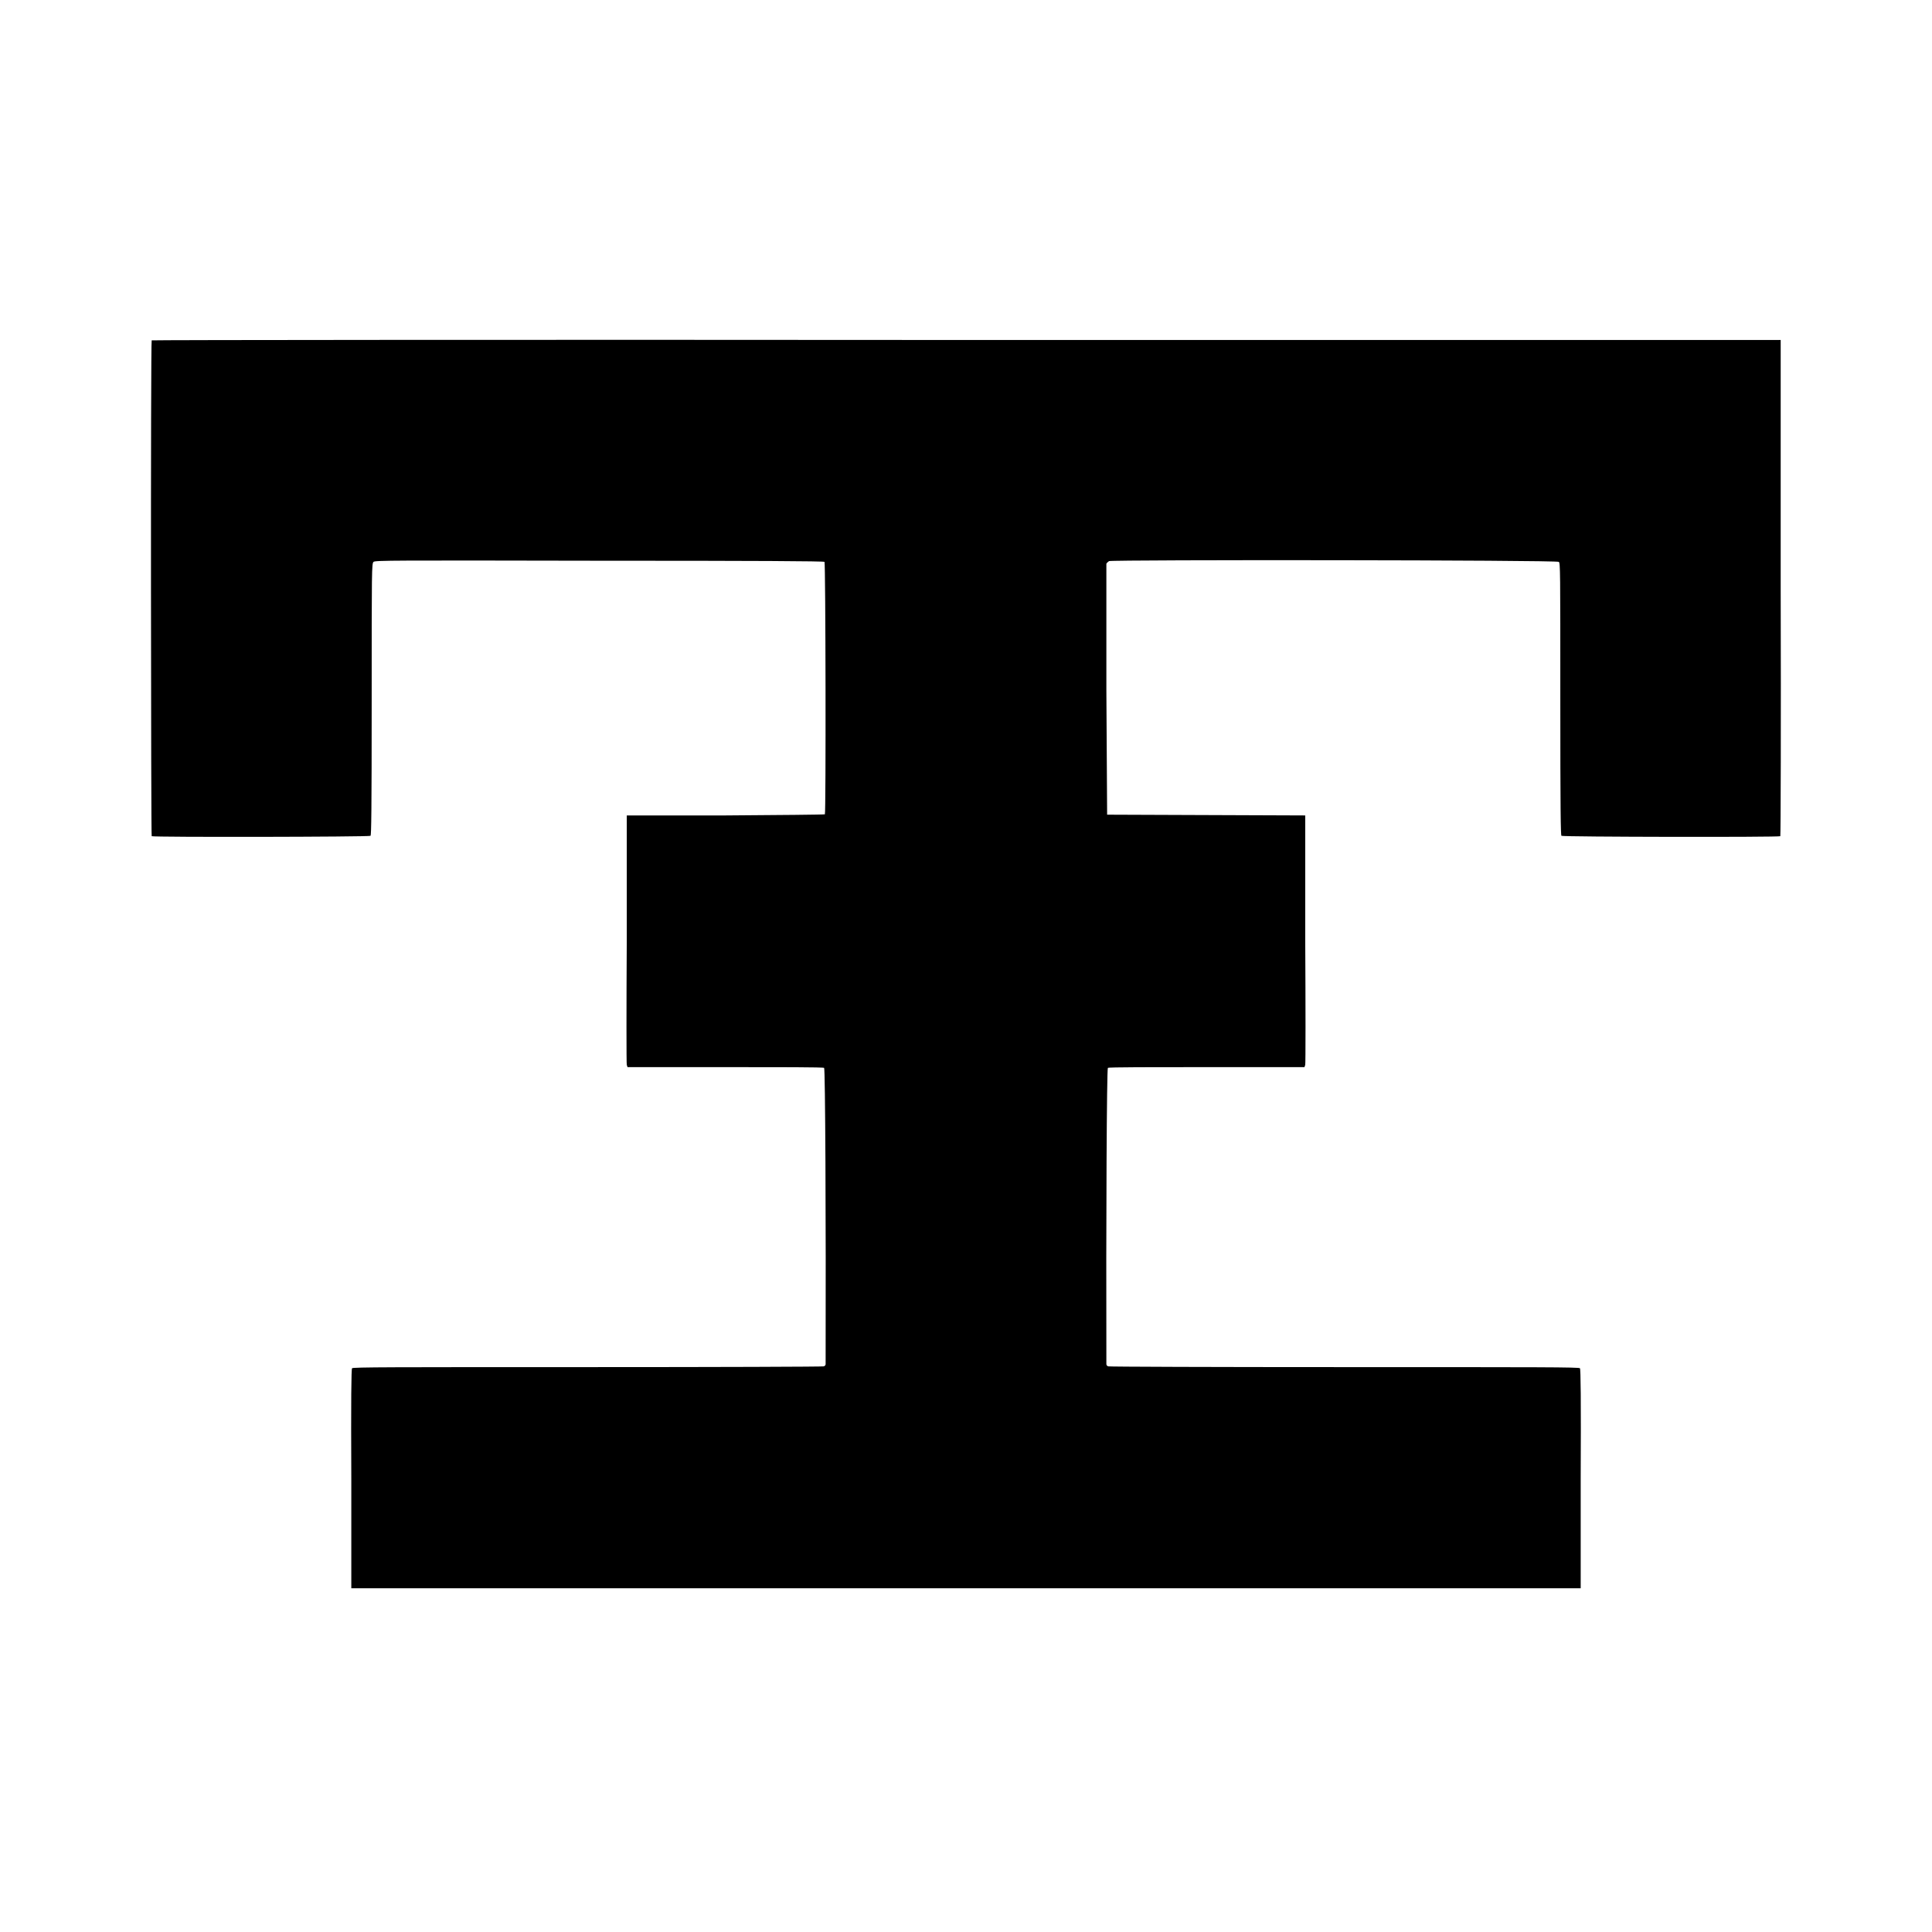
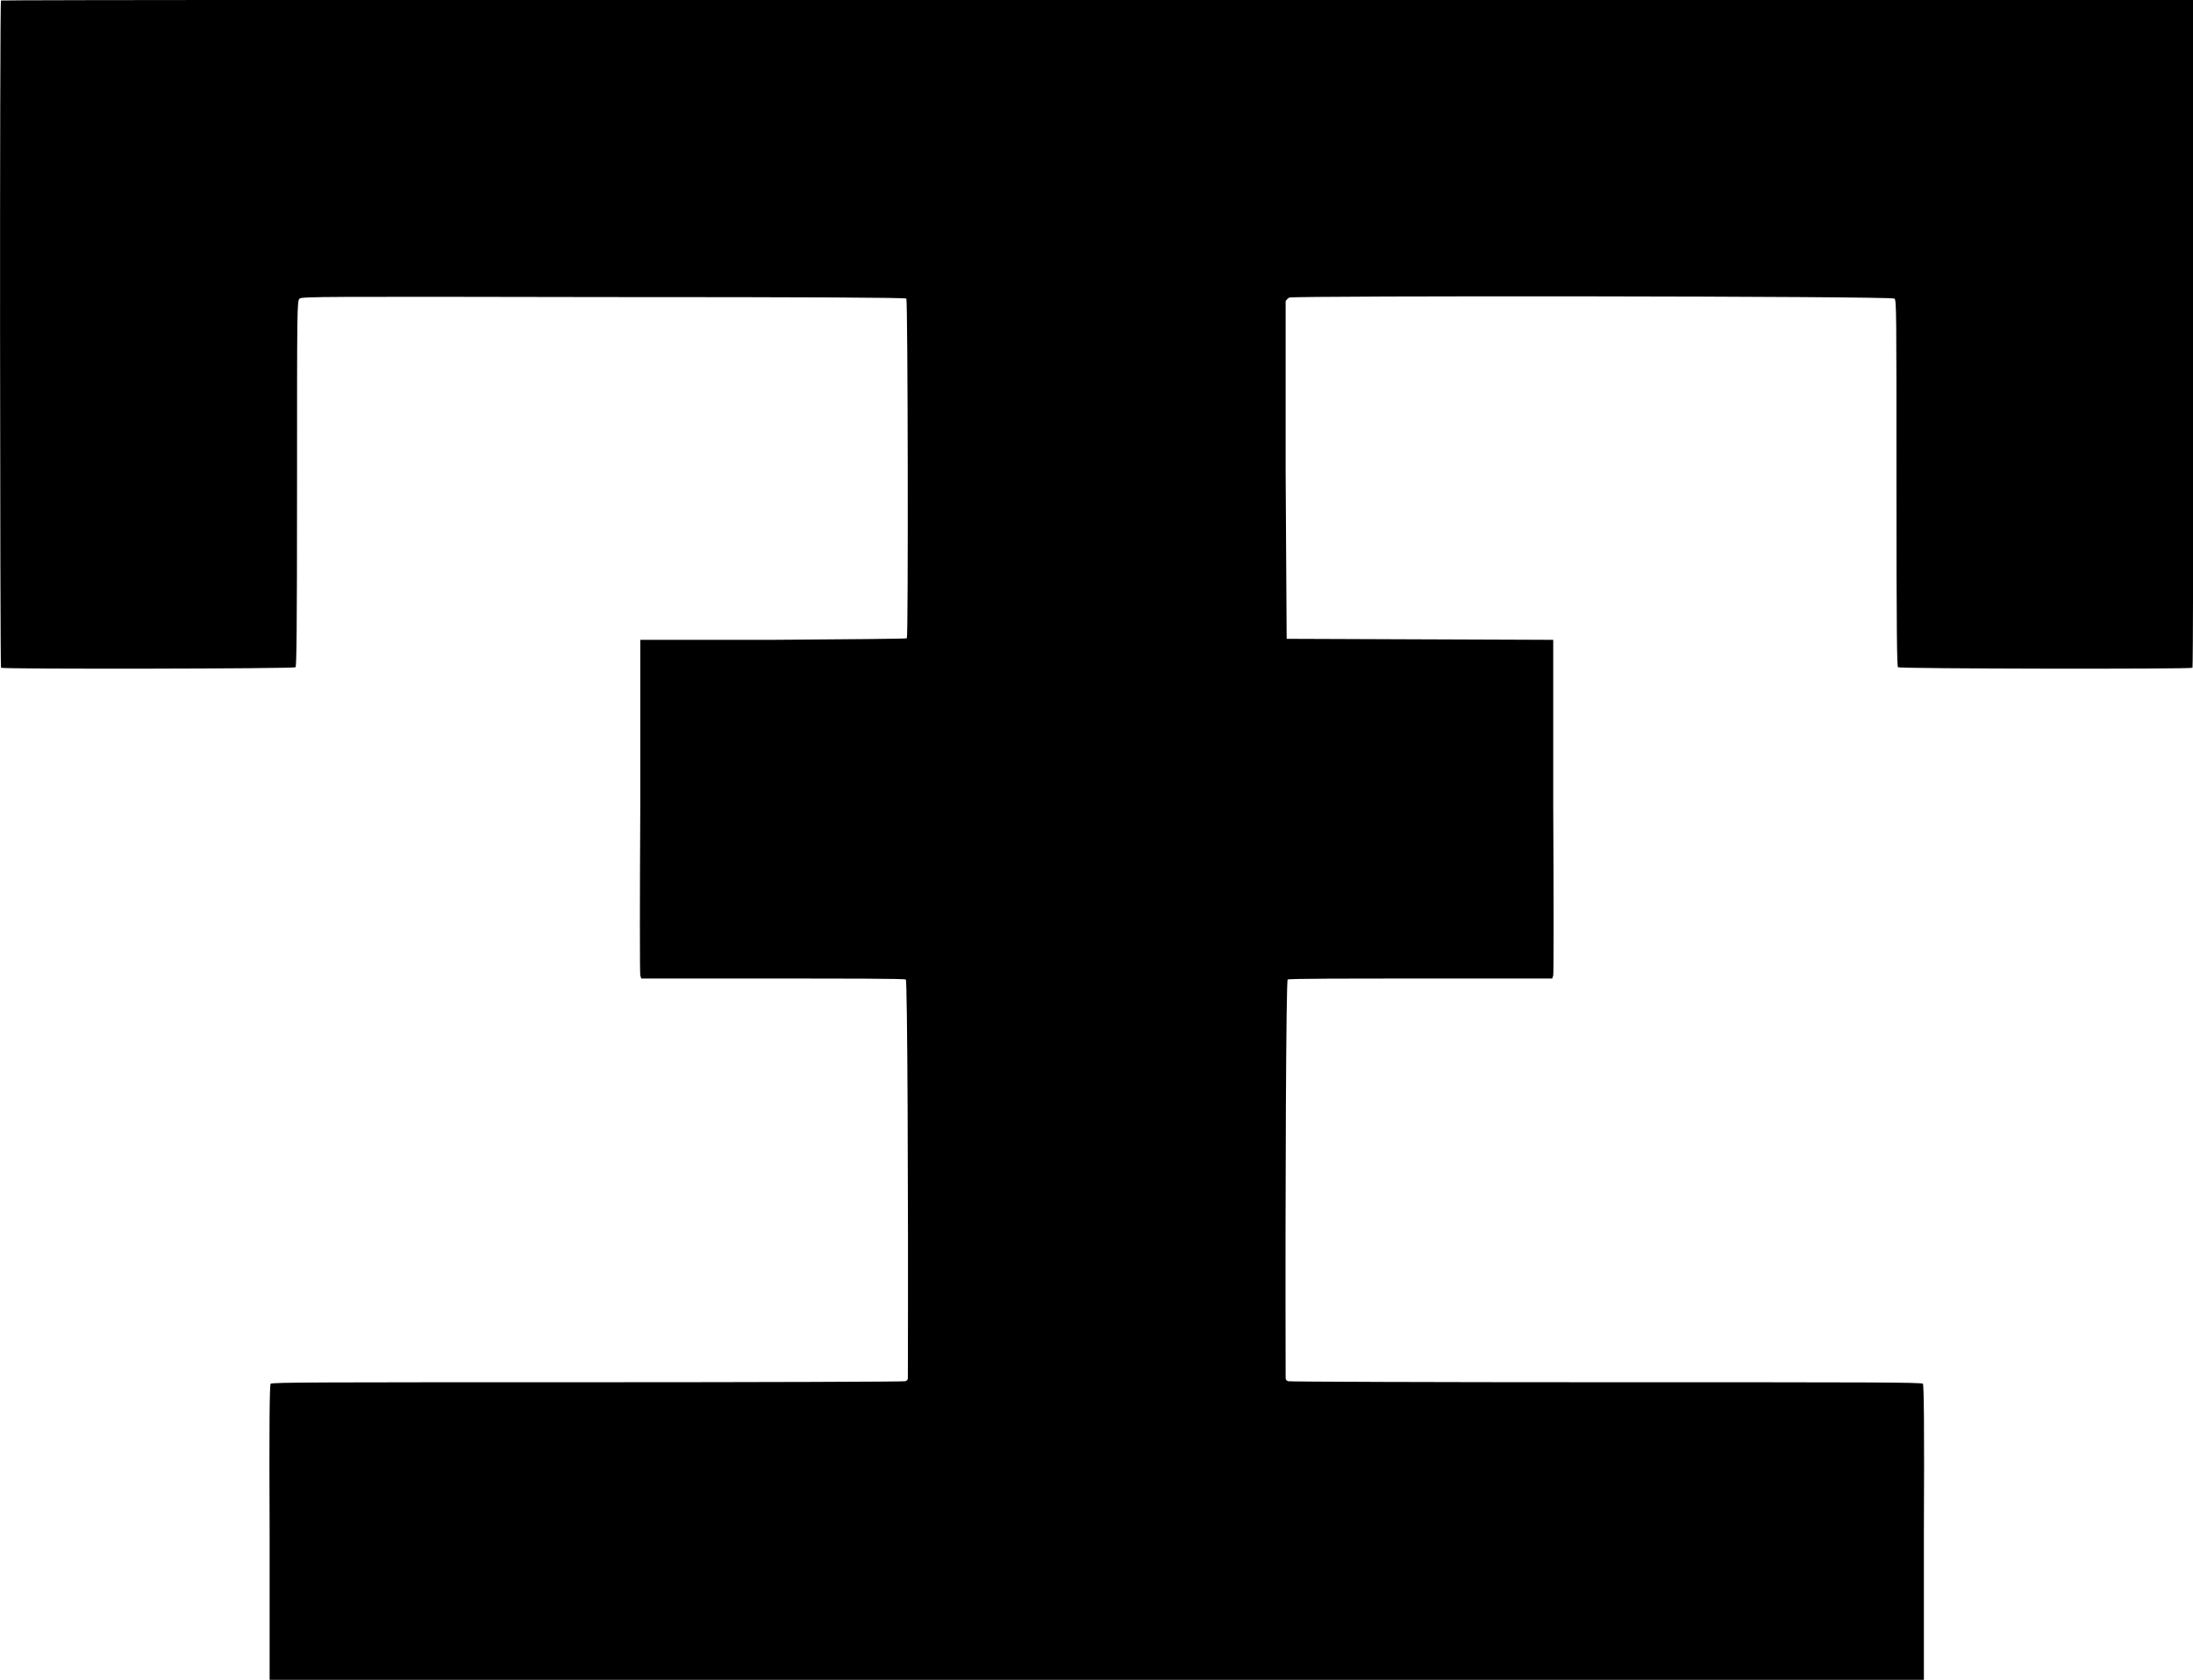
- <svg xmlns="http://www.w3.org/2000/svg" viewBox="0 0 512 512">
+ <svg xmlns="http://www.w3.org/2000/svg" viewBox="40 90.1 431.9 330.8">
  <path fill="#000" fill-rule="evenodd" d="M40.2 90.2C39.9 90.4 40 221.4 40.2 221.6C40.7 221.9 97.8 221.8 98.2 221.5C98.4 221.2 98.5 215 98.5 185.3C98.5 150.8 98.5 149.3 99 148.9C99.4 148.5 103.9 148.5 158.8 148.6C200.7 148.6 218.3 148.7 218.5 148.9C218.8 149.2 218.9 215.5 218.6 215.8C218.4 215.9 206.6 216 192.2 216.1L166.1 216.1 166.1 248.9C166 266.9 166 281.9 166.1 282.2L166.3 282.8 192.2 282.8C206.5 282.8 218.3 282.8 218.4 283C218.7 283.1 218.9 323.2 218.8 361.5C218.8 361.8 218.6 362 218.3 362.1C218.1 362.2 190 362.3 155.8 362.3C103.7 362.3 93.5 362.3 93.3 362.6C93.1 362.8 93 370.7 93.1 391.9L93.1 420.9 256 420.9L418.9 420.9 418.9 391.9C419 370.7 418.9 362.8 418.7 362.6C418.5 362.3 408.3 362.3 356.2 362.3C322 362.3 293.9 362.2 293.7 362.1C293.4 362 293.2 361.8 293.2 361.5C293.1 323.2 293.3 283.1 293.6 283C293.7 282.8 305.5 282.8 319.8 282.8L345.7 282.8 345.9 282.2C346 281.9 346 266.9 345.9 248.9L345.9 216.1 319.6 216L293.4 215.9 293.2 182.9C293.2 164.7 293.2 149.7 293.2 149.4C293.3 149.2 293.6 148.9 293.9 148.7C295 148.3 412.5 148.4 413.1 148.9C413.5 149.2 413.5 151.1 413.5 185.2C413.5 215 413.6 221.2 413.8 221.5C414.2 221.8 471.5 221.9 471.8 221.6C471.9 221.4 472 191.8 471.9 155.7L471.9 90.1 256.1 90.1C137.4 90 40.3 90.1 40.2 90.2" />
</svg>
